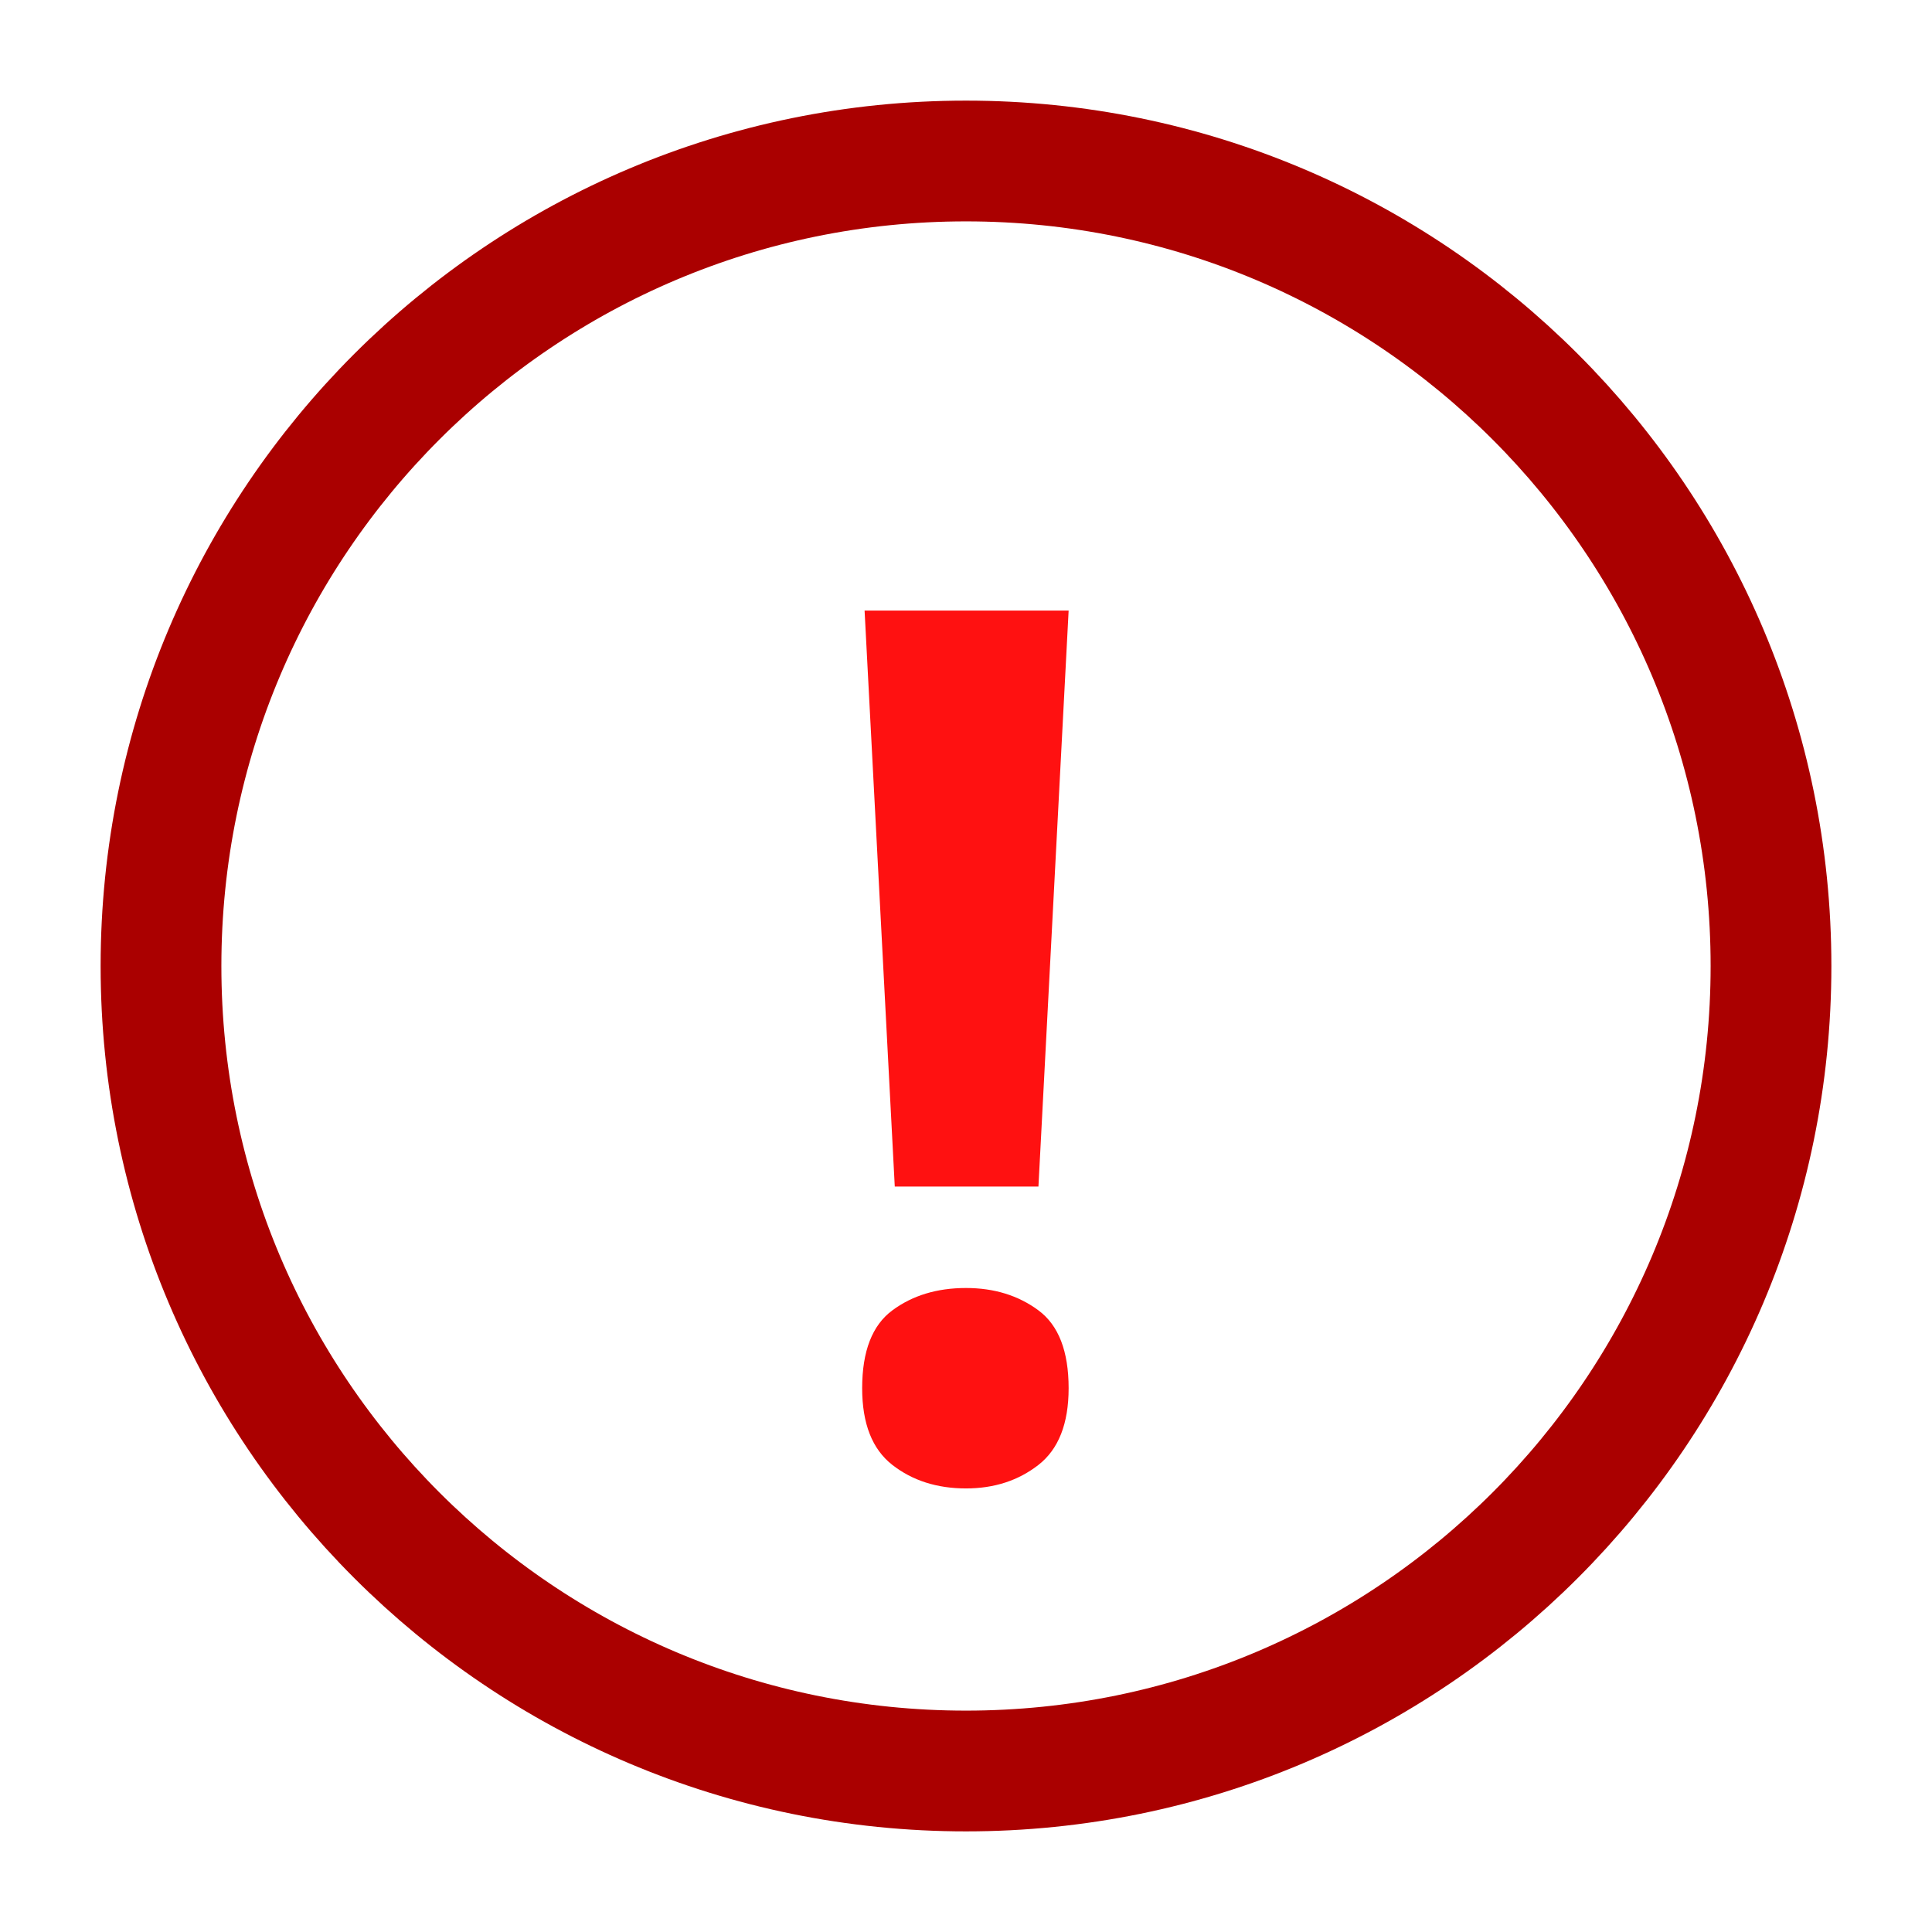
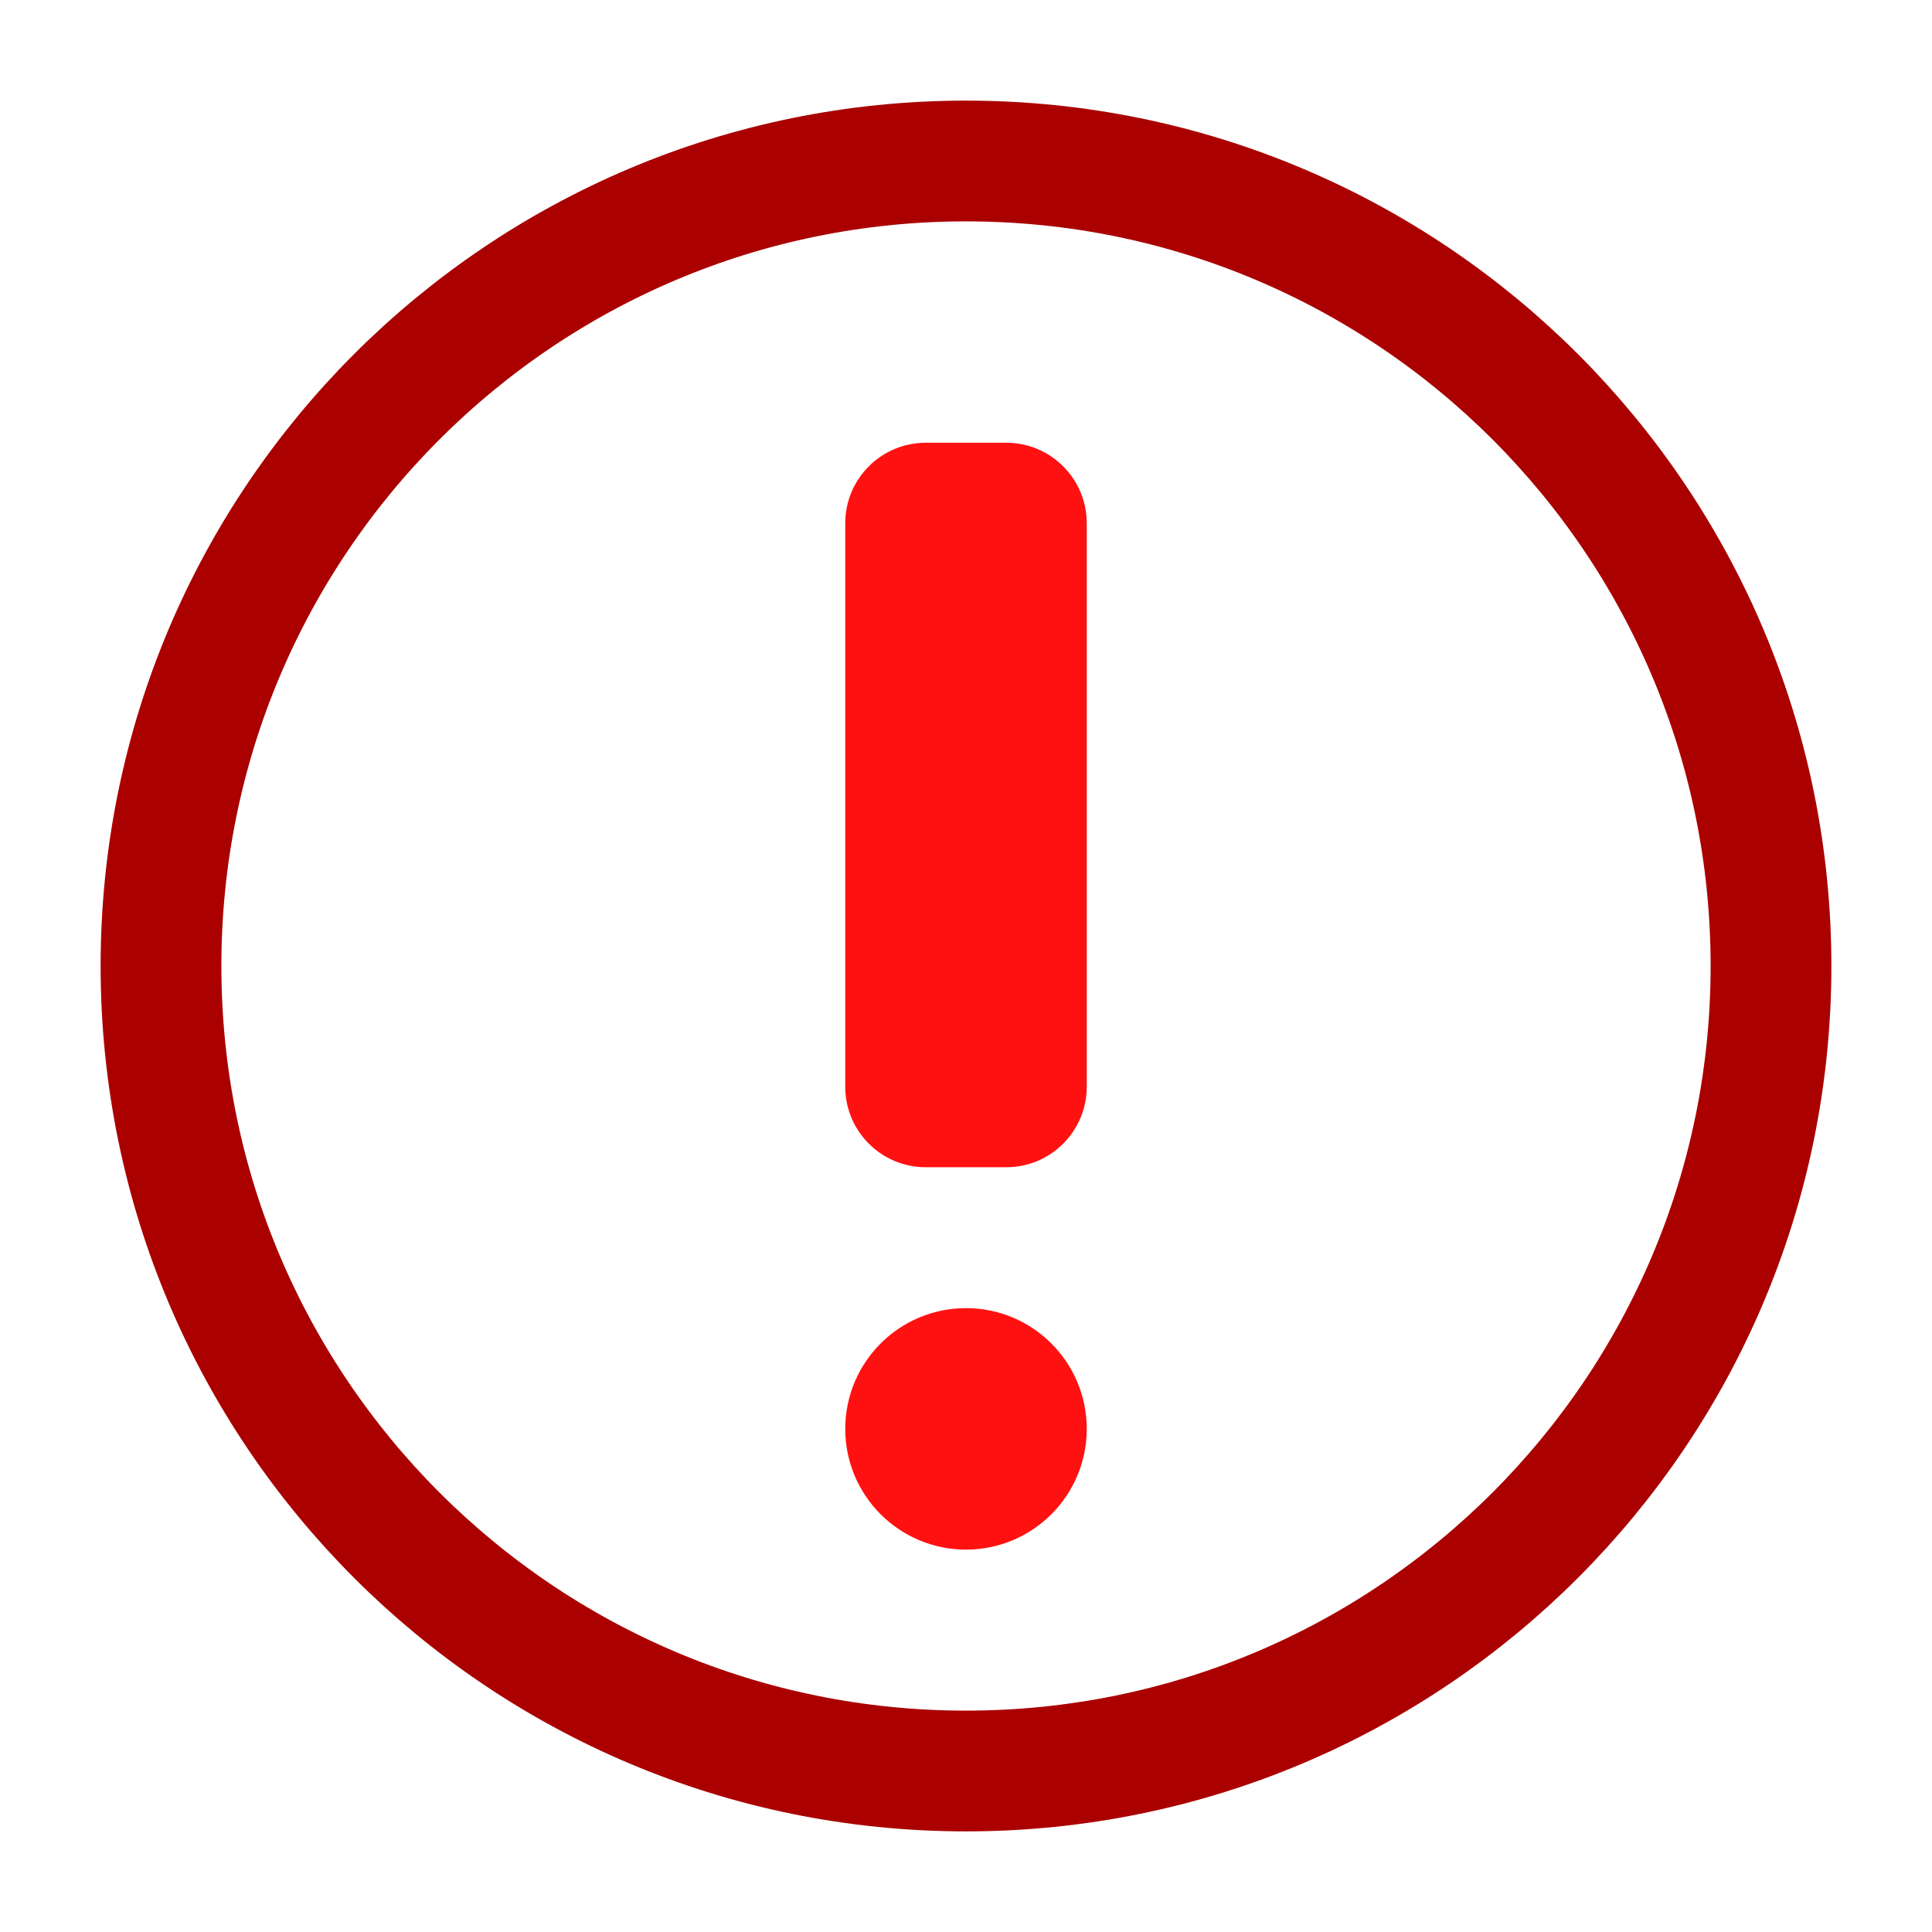
<svg xmlns="http://www.w3.org/2000/svg" height="30" viewBox="0 0 960 960" width="30">
  <style>
    .colour1 { stroke: #aa0000; }
    .colour2 { fill: #ff1111; }
    text.large { font: bold 600px sans-serif; }
  </style>
  <circle class="colour1" cx="480" cy="480" fill-opacity="0.0" r="400" stroke-width="60" />
-   <text class="large colour2" dominant-baseline="middle" text-anchor="middle" x="480" y="520">!</text>
+   <g class="colour2">
+     <rect height="360" rx="40" ry="40" width="120" x="420" y="220" />
+     <circle cx="480" cy="710" r="60" />
+   </g>
</svg>
